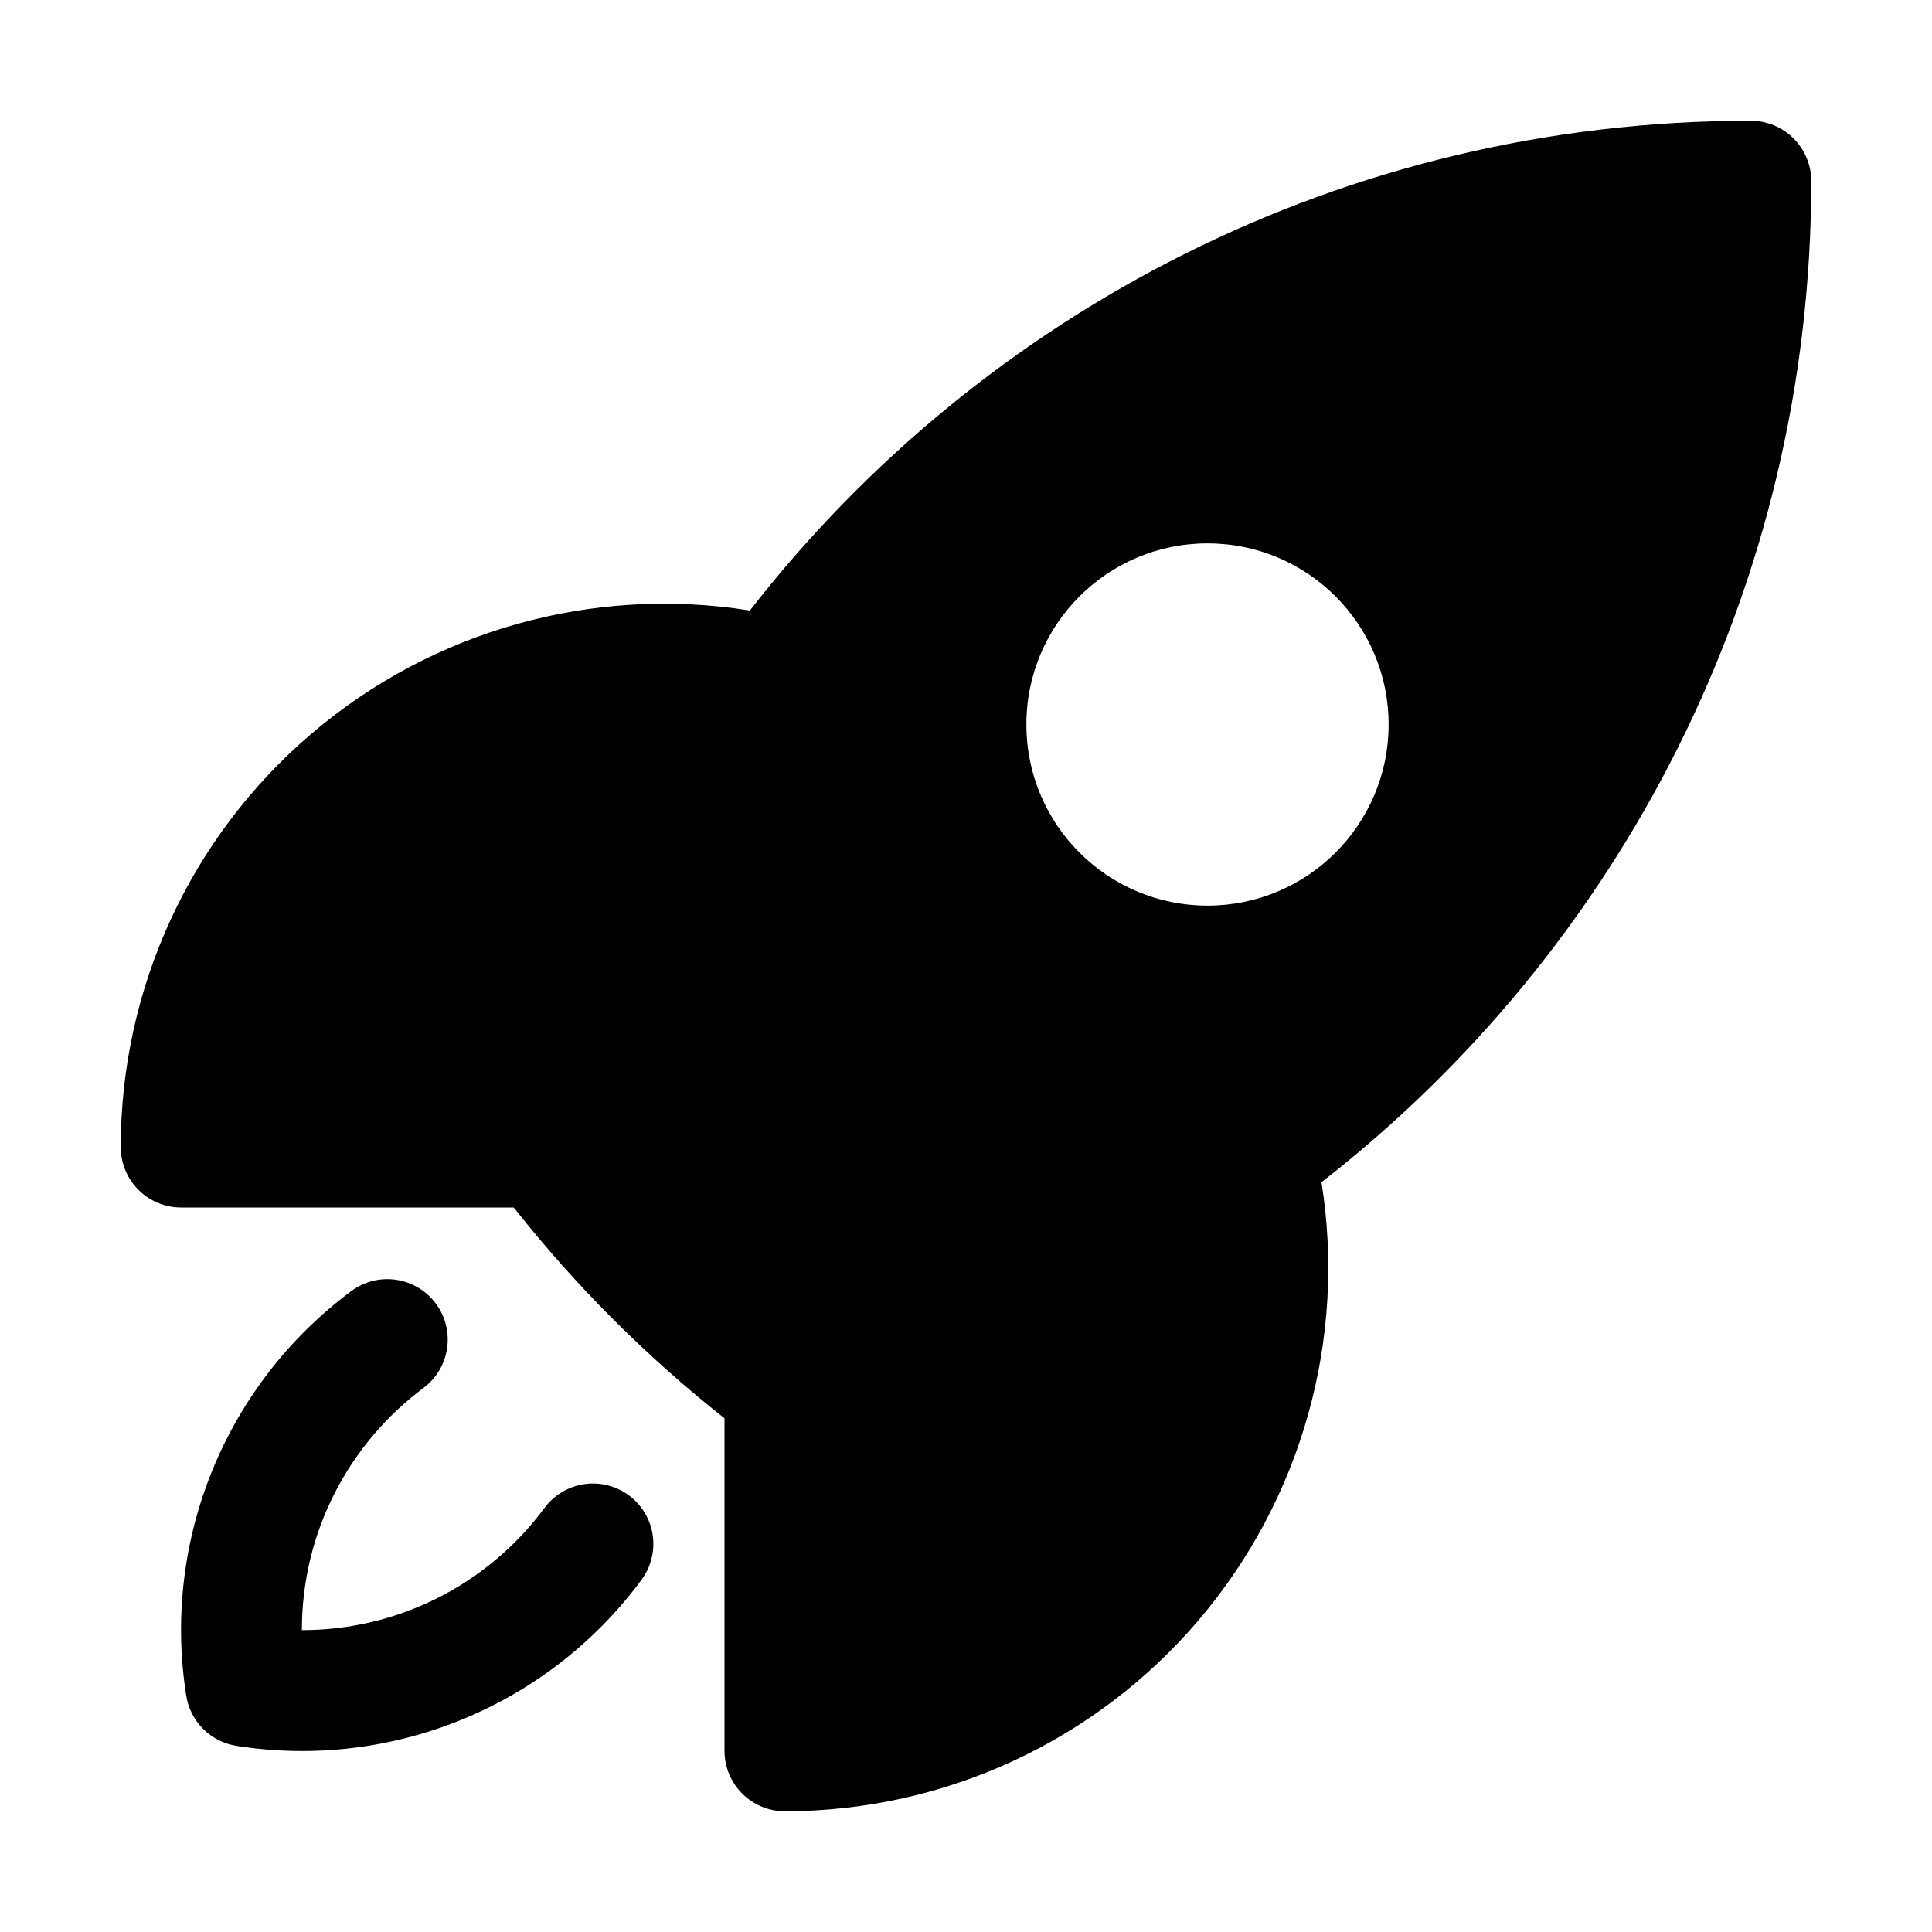
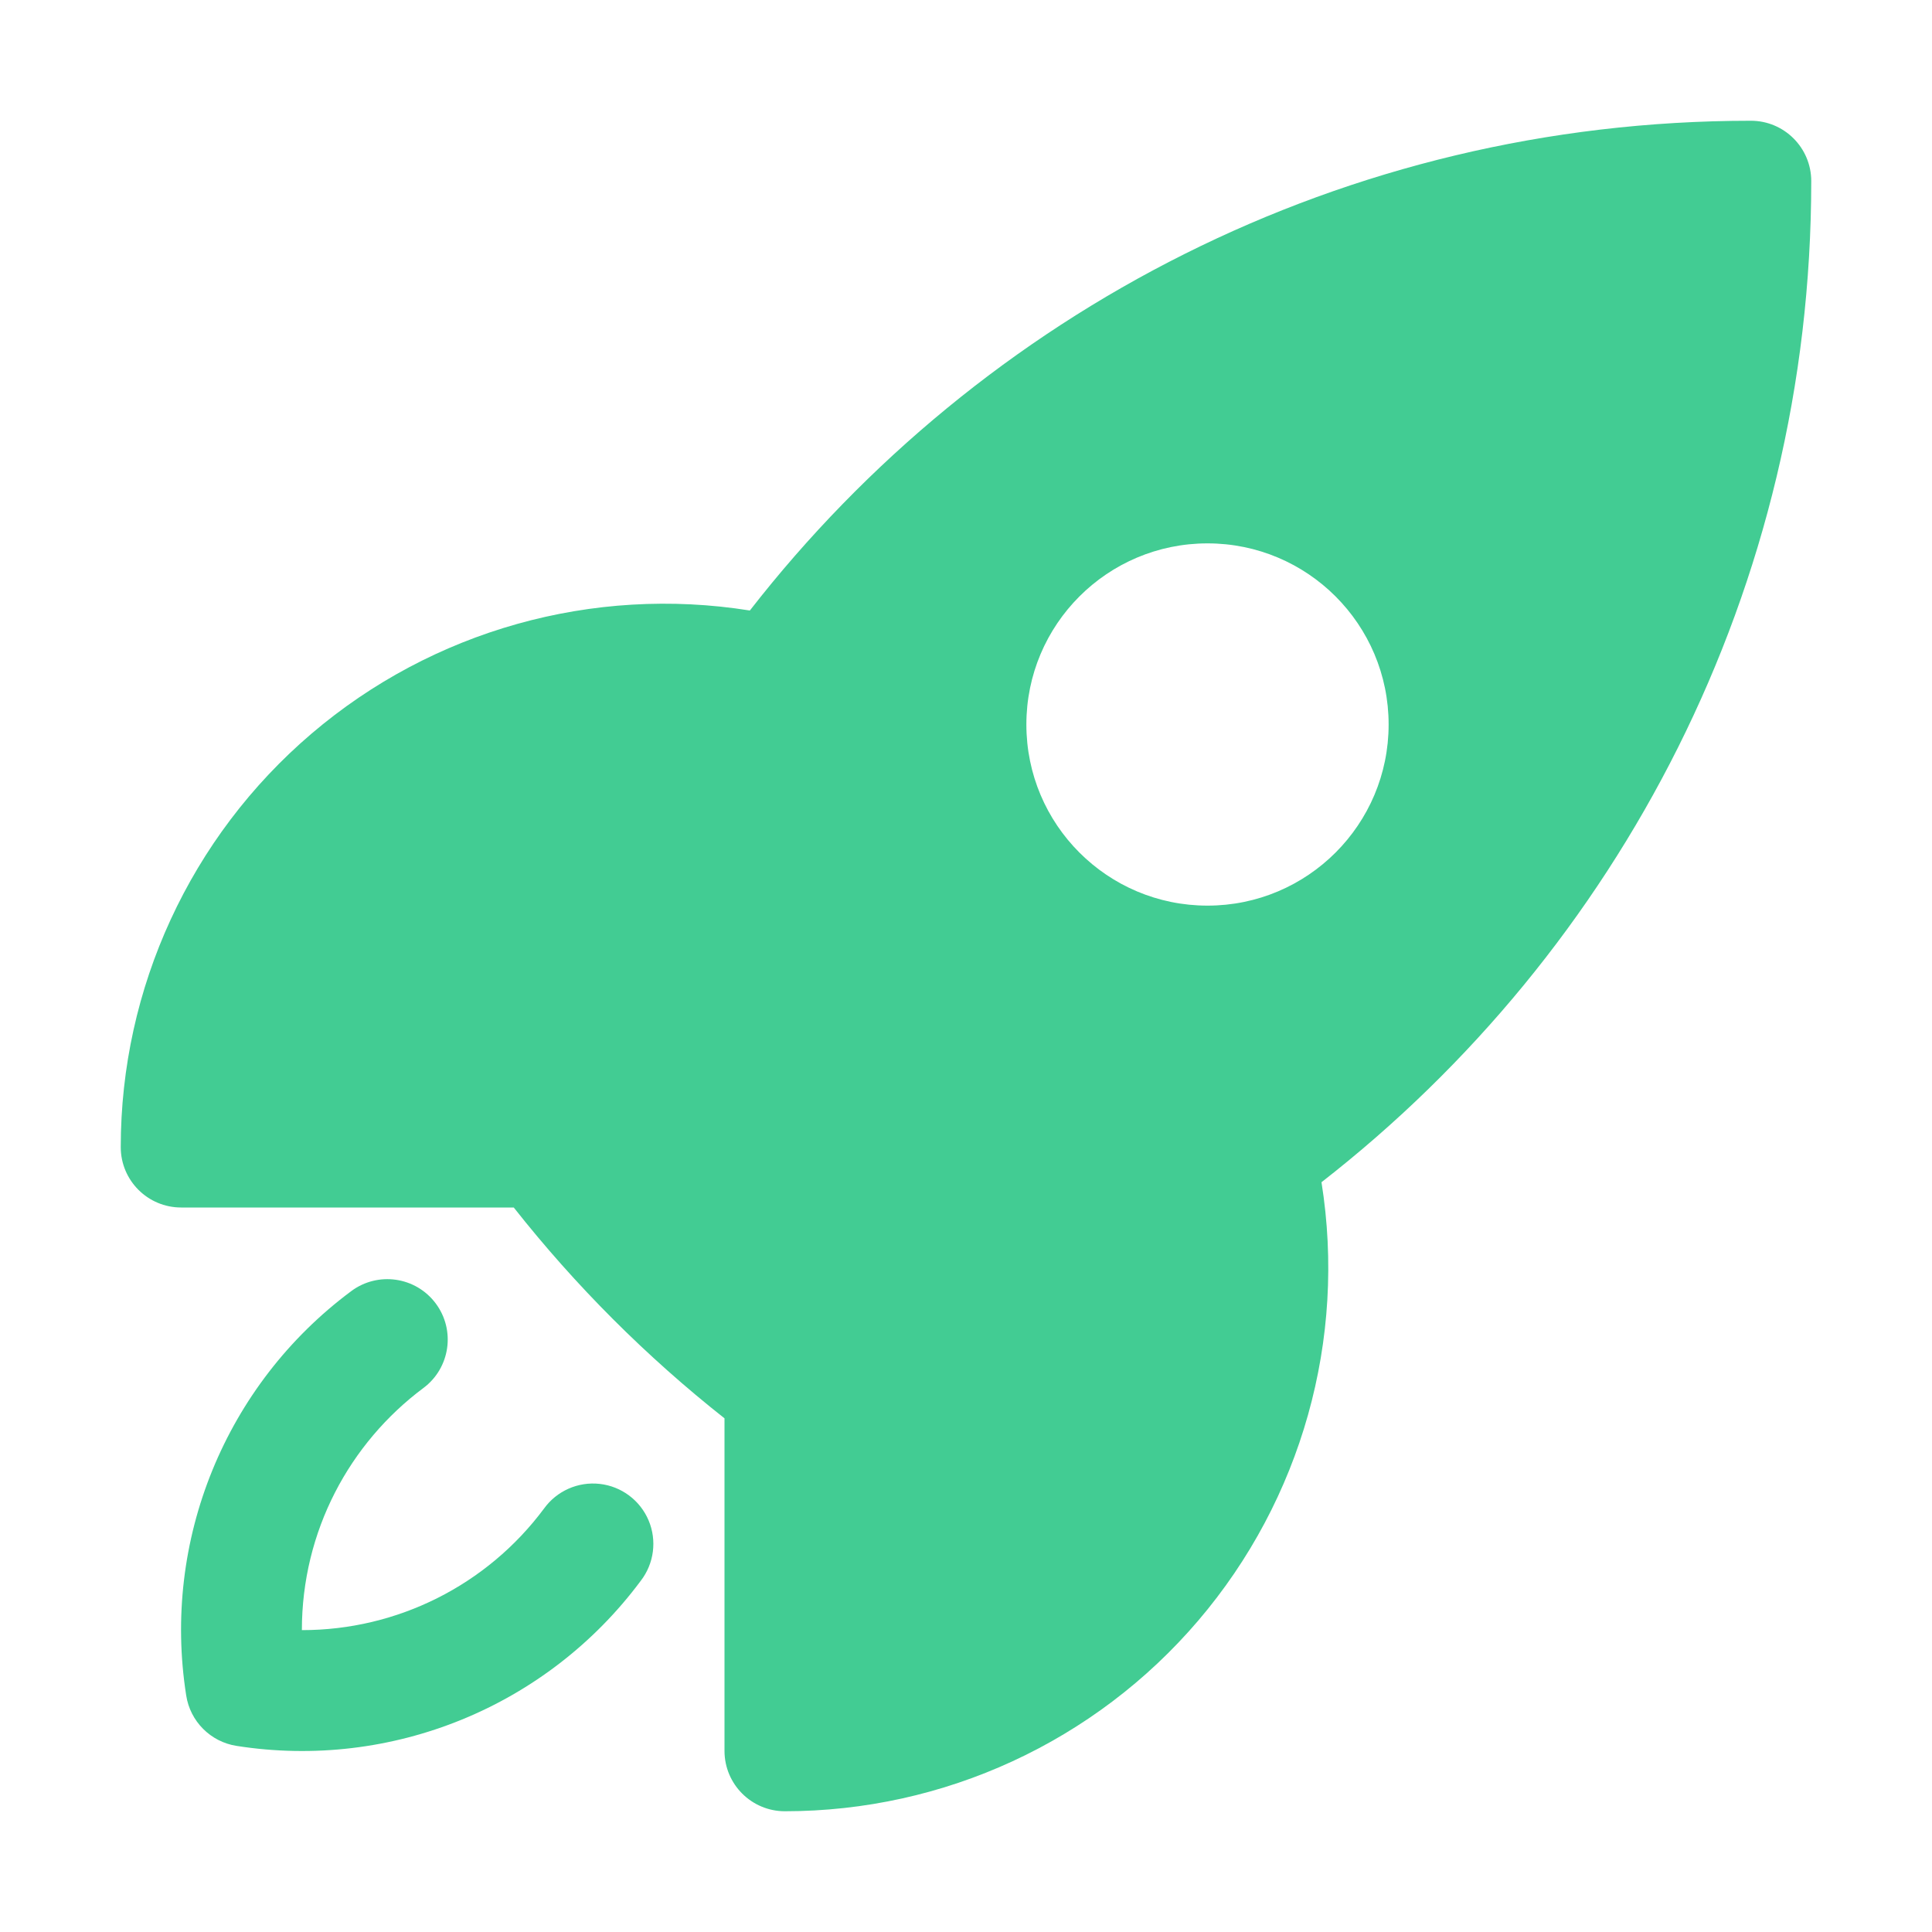
- <svg xmlns="http://www.w3.org/2000/svg" viewBox="0 0 24 24" fill="currentColor" class="size-6">
+ <svg xmlns="http://www.w3.org/2000/svg" viewBox="0 0 24 24" fill="#42CC93" class="size-6">
  <path fill-rule="evenodd" d="M9.315 7.584C12.195 3.883 16.695 1.5 21.75 1.5a.75.75 0 0 1 .75.75c0 5.056-2.383 9.555-6.084 12.436A6.75 6.75 0 0 1 9.75 22.5a.75.75 0 0 1-.75-.75v-4.131A15.838 15.838 0 0 1 6.382 15H2.25a.75.75 0 0 1-.75-.75 6.75 6.75 0 0 1 7.815-6.666ZM15 6.75a2.25 2.25 0 1 0 0 4.5 2.25 2.25 0 0 0 0-4.5Z" clip-rule="evenodd" />
  <path d="M5.26 17.242a.75.75 0 1 0-.897-1.203 5.243 5.243 0 0 0-2.05 5.022.75.75 0 0 0 .625.627 5.243 5.243 0 0 0 5.022-2.051.75.75 0 1 0-1.202-.897 3.744 3.744 0 0 1-3.008 1.51c0-1.23.592-2.323 1.51-3.008Z" />
</svg>
